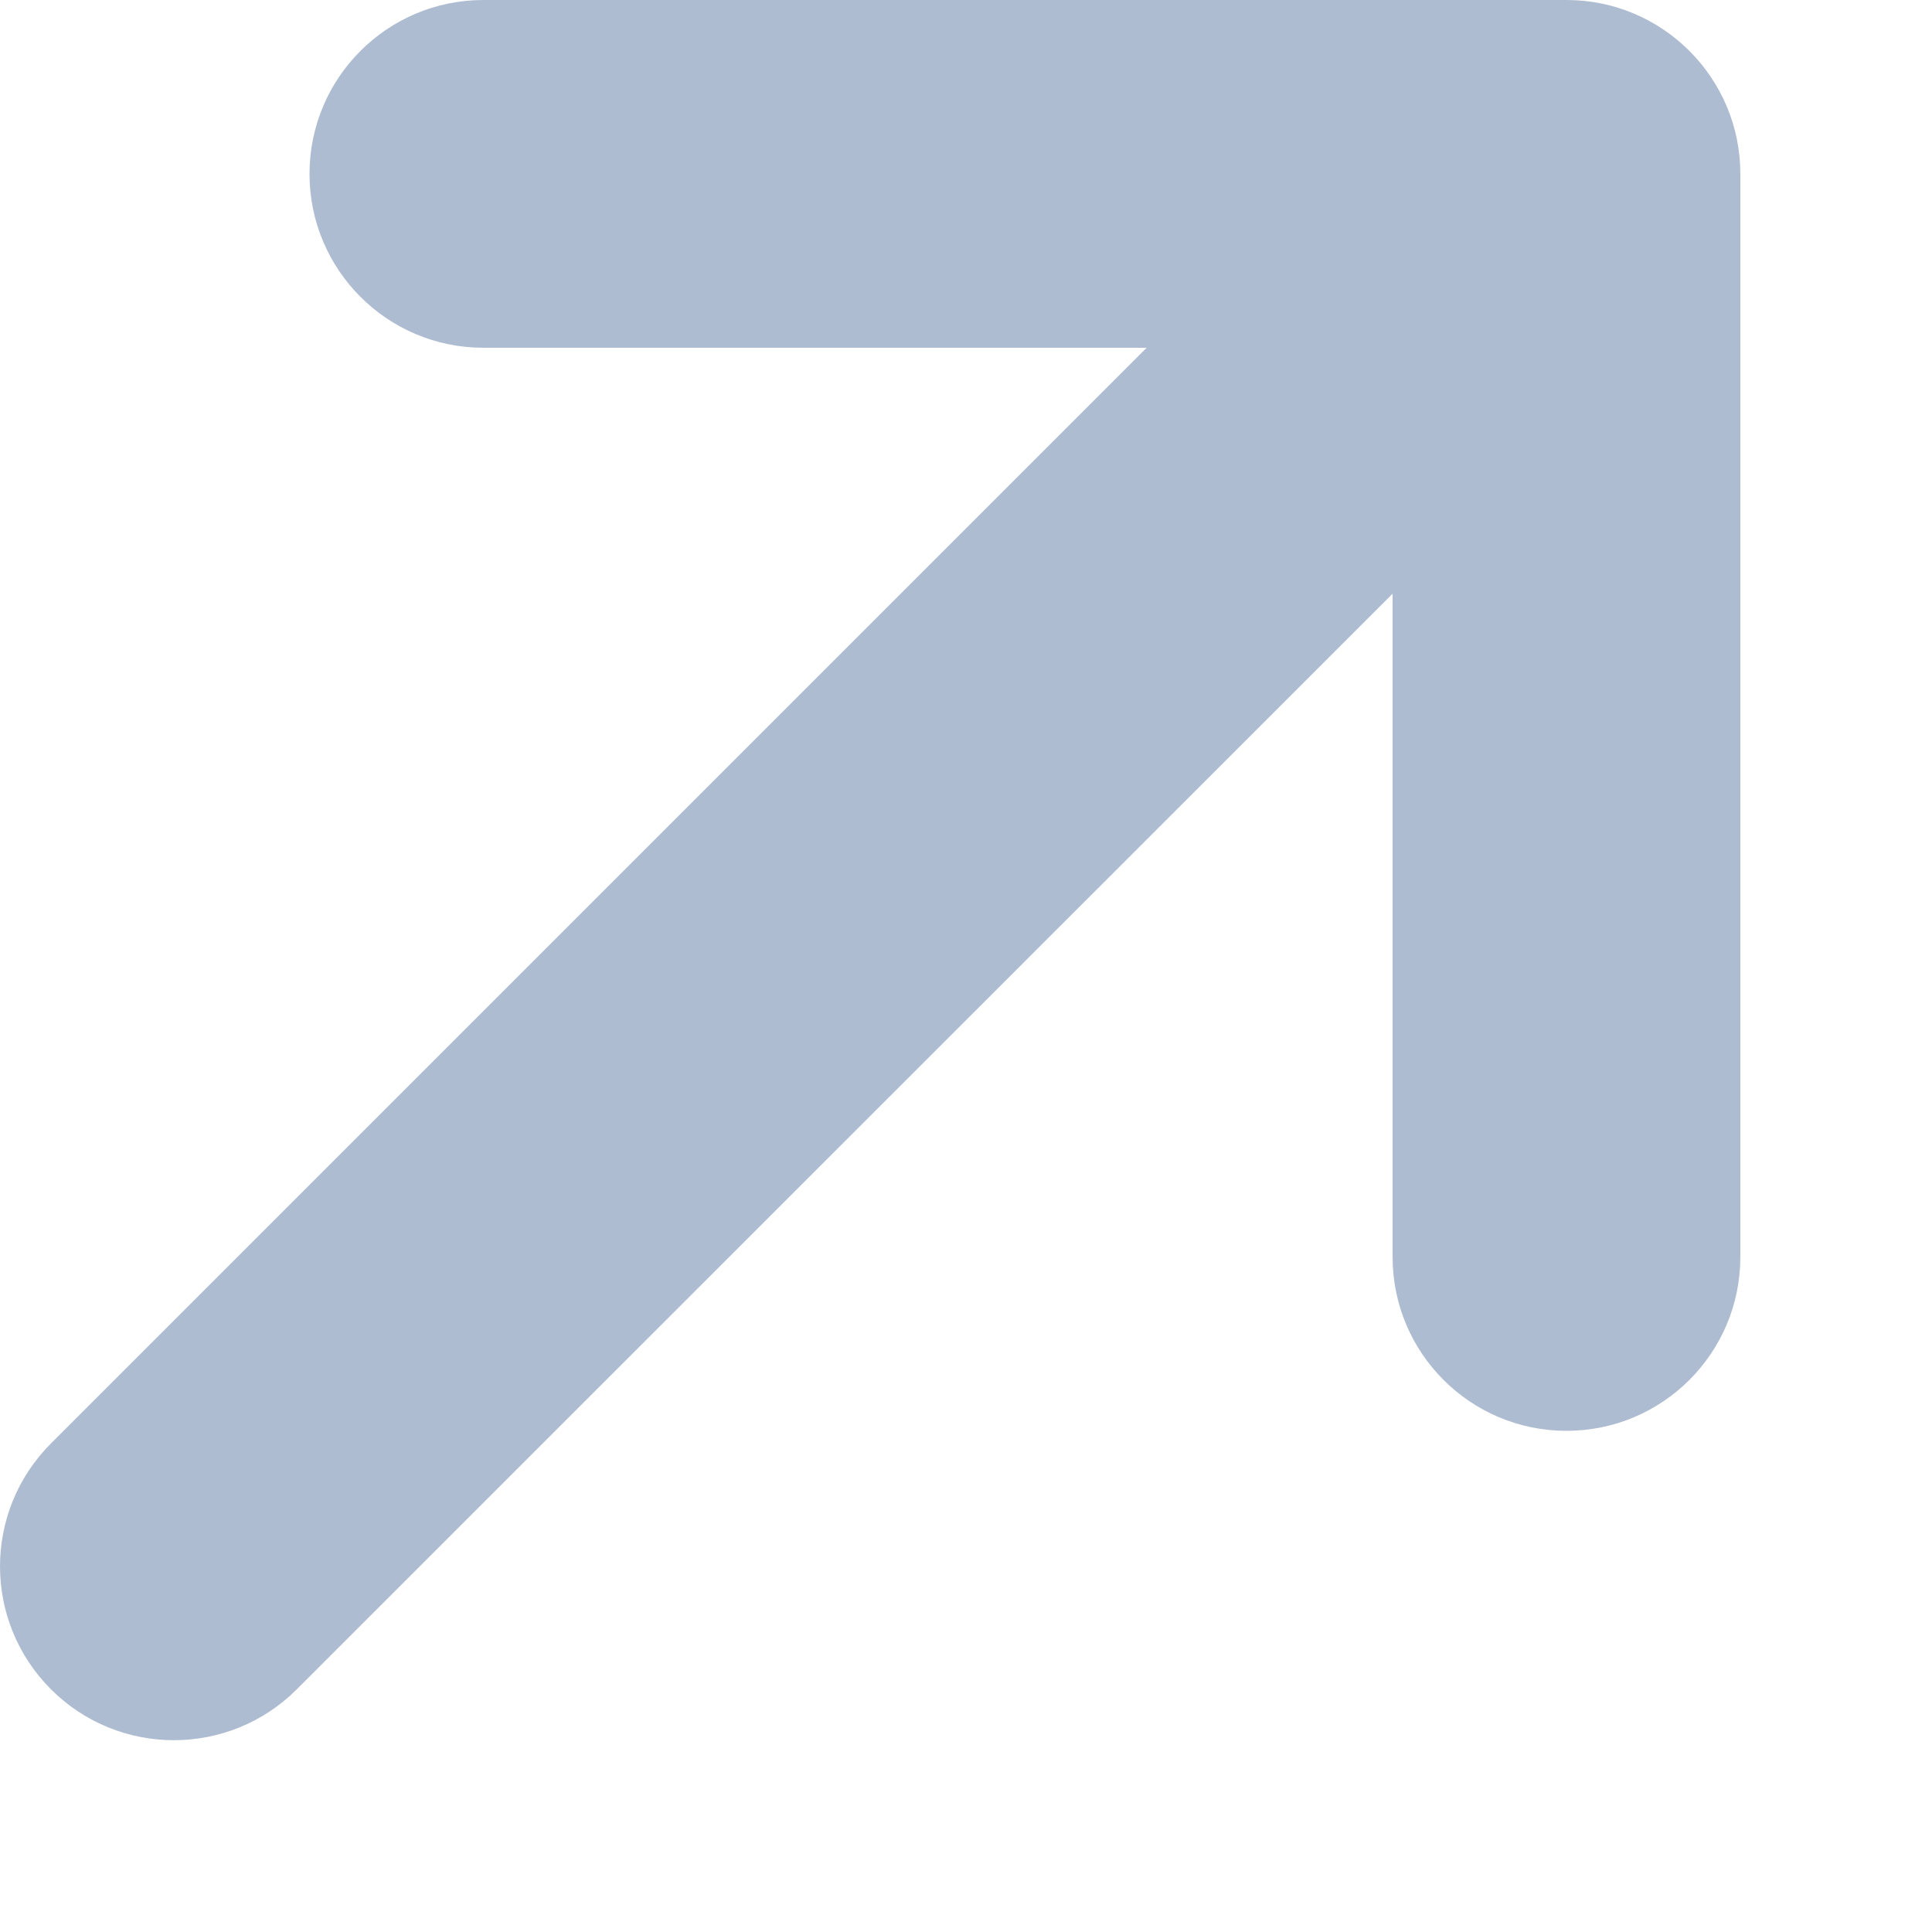
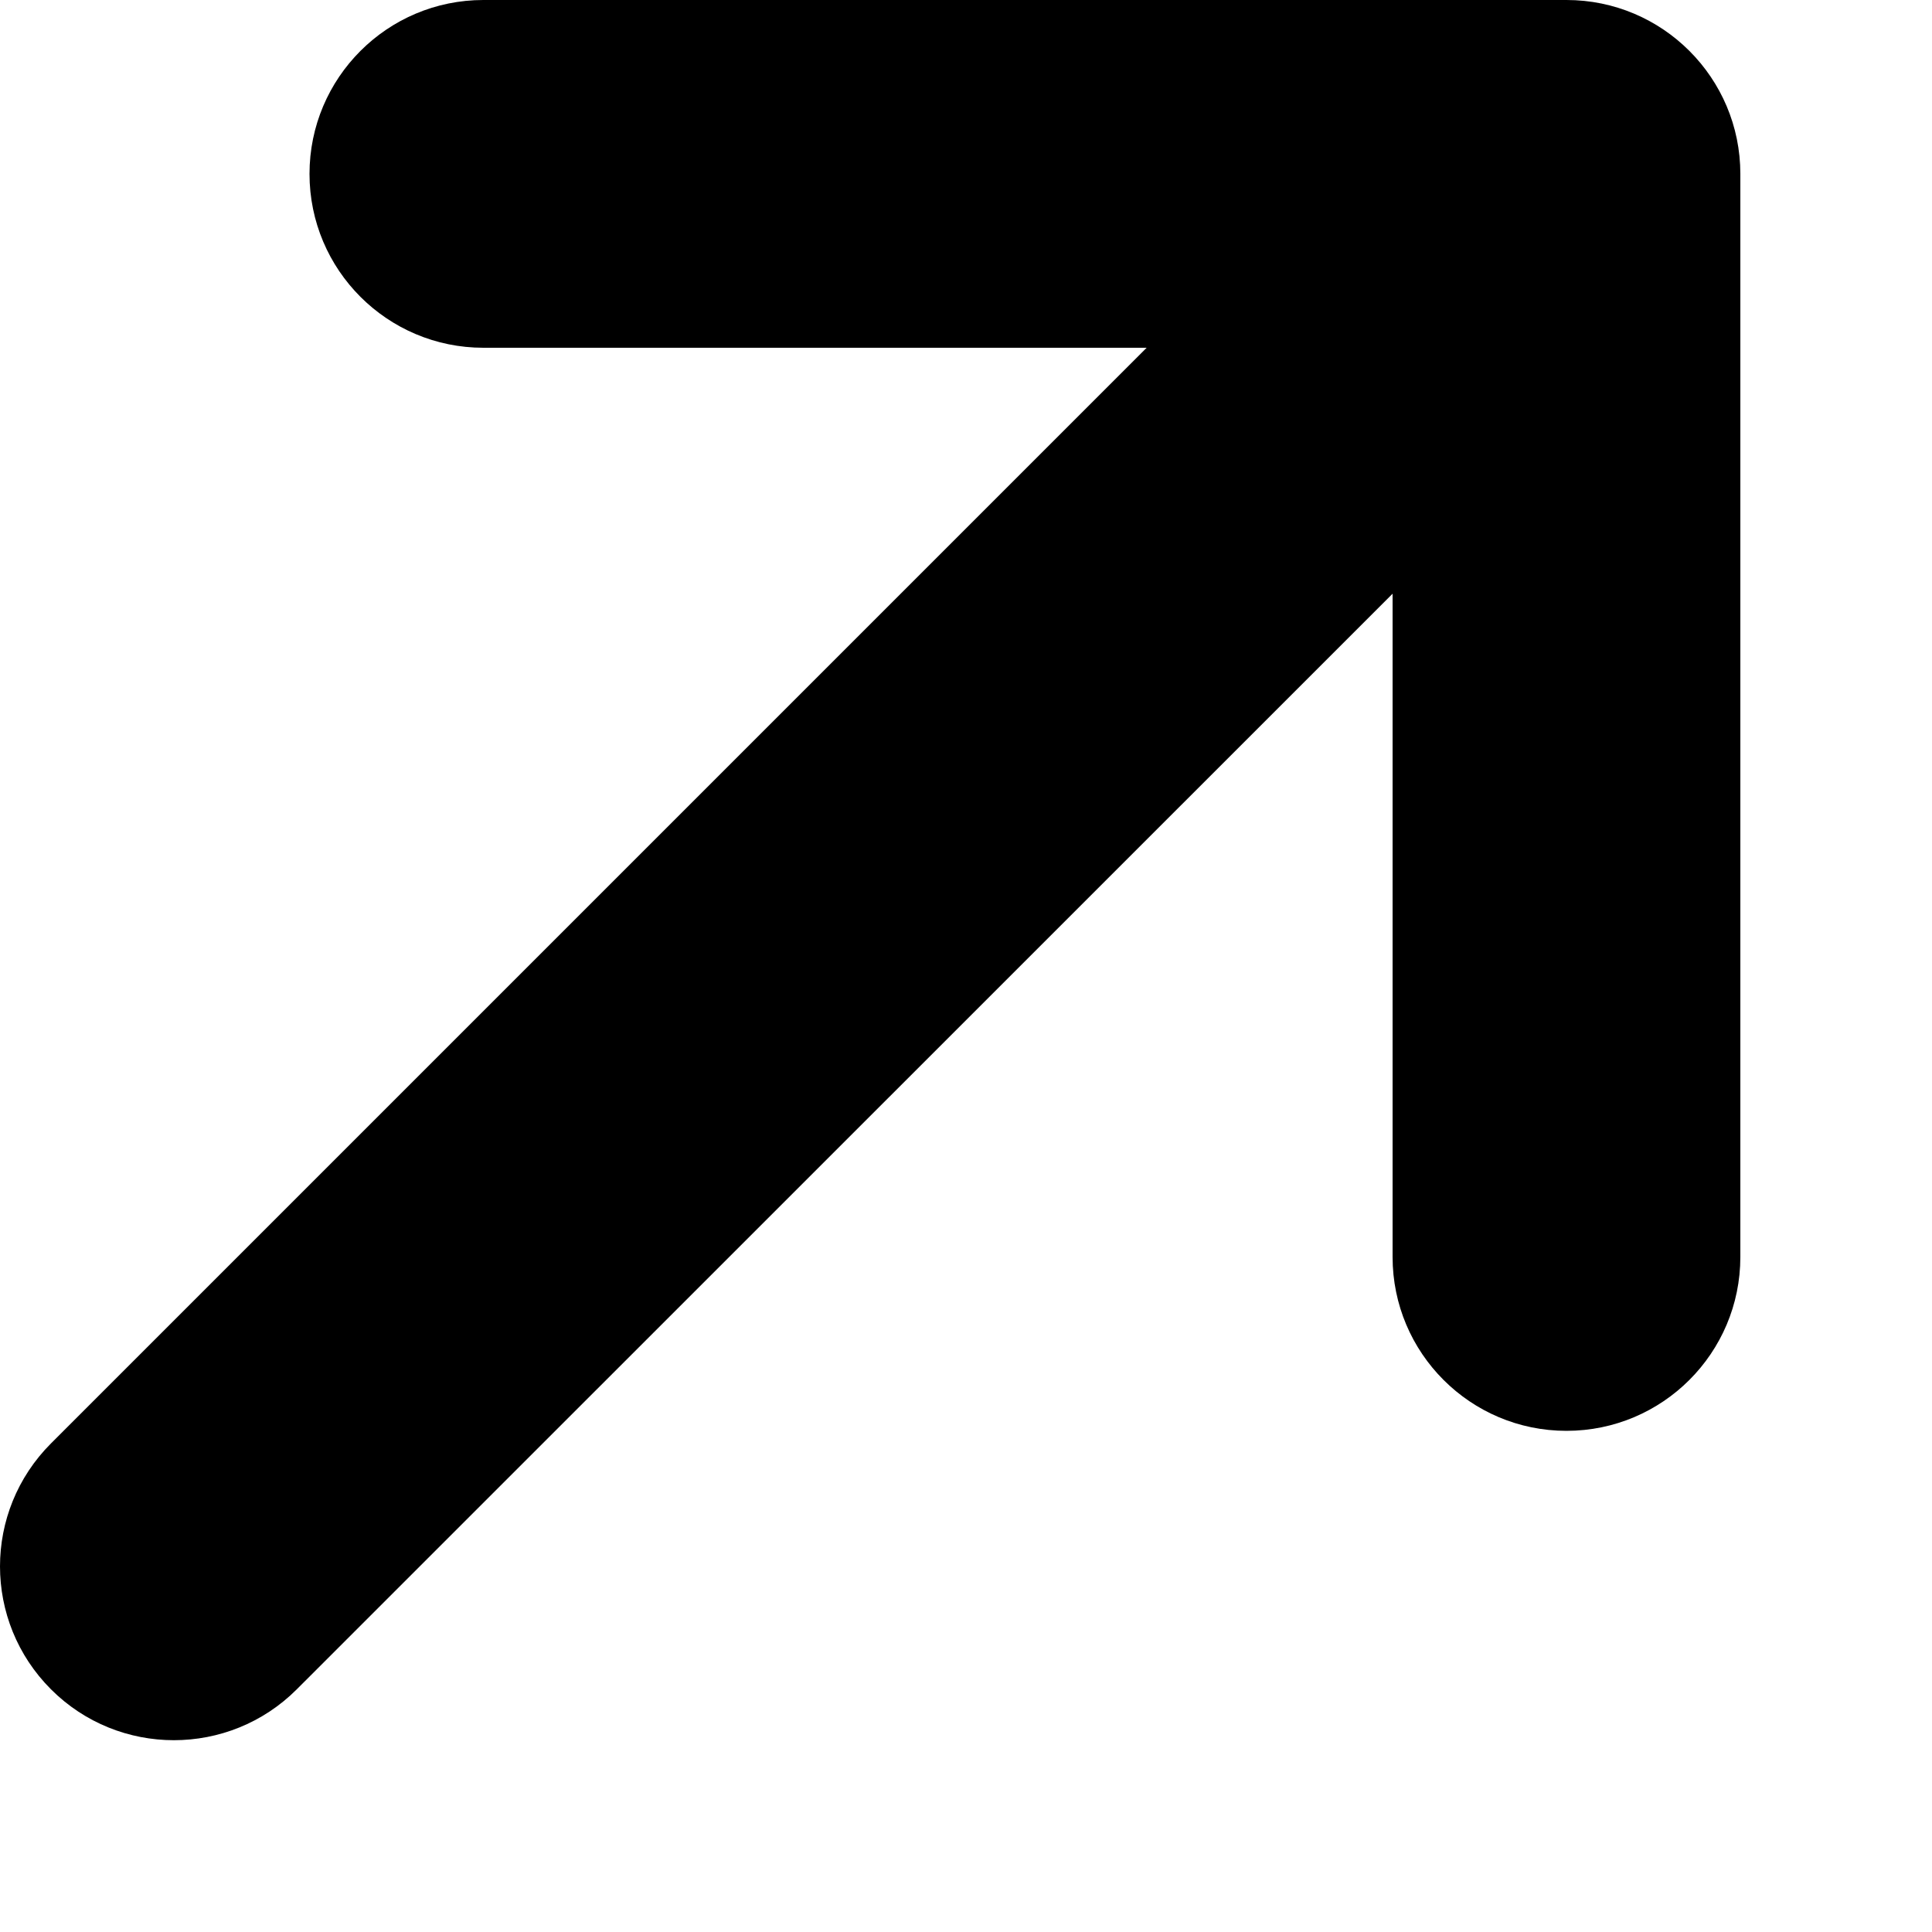
<svg xmlns="http://www.w3.org/2000/svg" width="10" height="10" viewBox="0 0 10 10" fill="none">
-   <path fill-rule="evenodd" clip-rule="evenodd" d="M2.502 0C2.005 0 1.602 0.403 1.602 0.9C1.602 1.397 2.005 1.8 2.502 1.8H5.935L0.264 7.471C-0.088 7.823 -0.088 8.392 0.264 8.744C0.615 9.095 1.185 9.095 1.536 8.744L7.208 3.073V6.506C7.208 7.003 7.611 7.406 8.108 7.406C8.605 7.406 9.008 7.003 9.008 6.506V0.9C9.008 0.403 8.605 0 8.108 0H2.502Z" fill="#6C86AD" fill-opacity="0.55" />
+   <path fill-rule="evenodd" clip-rule="evenodd" d="M2.502 0C2.005 0 1.602 0.403 1.602 0.9C1.602 1.397 2.005 1.8 2.502 1.8H5.935L0.264 7.471C-0.088 7.823 -0.088 8.392 0.264 8.744C0.615 9.095 1.185 9.095 1.536 8.744L7.208 3.073V6.506C7.208 7.003 7.611 7.406 8.108 7.406C8.605 7.406 9.008 7.003 9.008 6.506V0.9C9.008 0.403 8.605 0 8.108 0H2.502Z" fill="currentColor" />
</svg>
